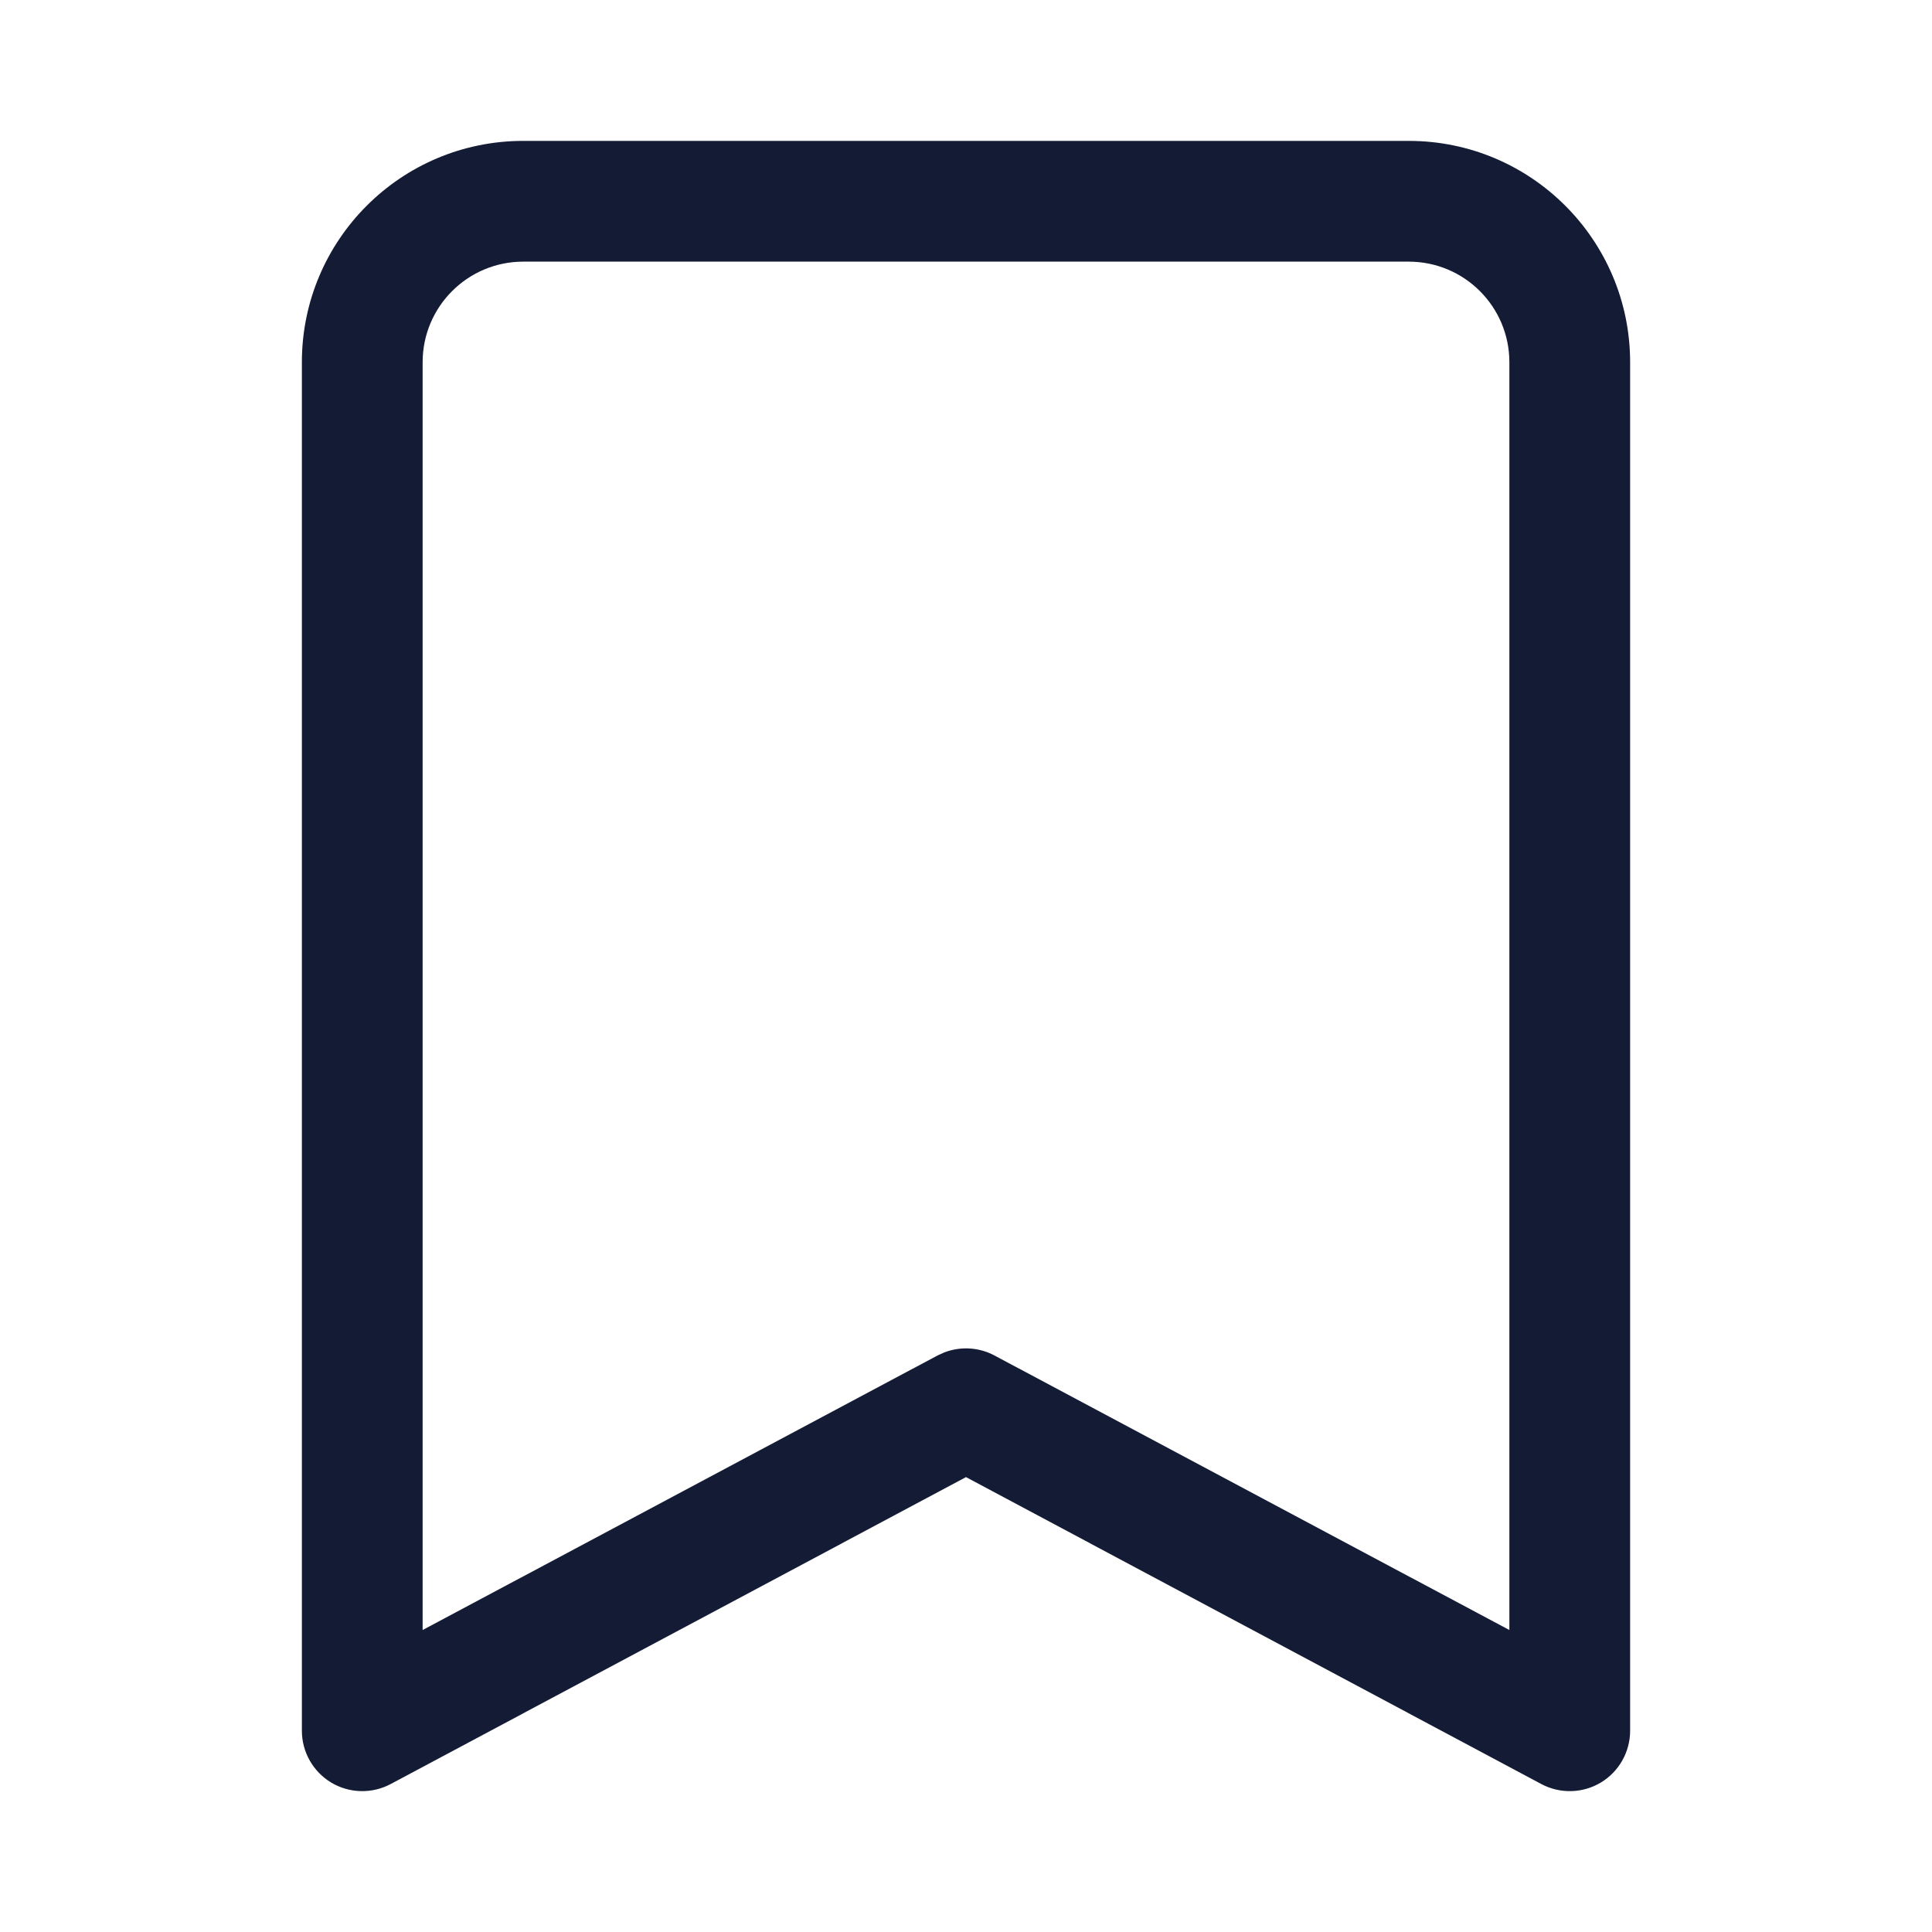
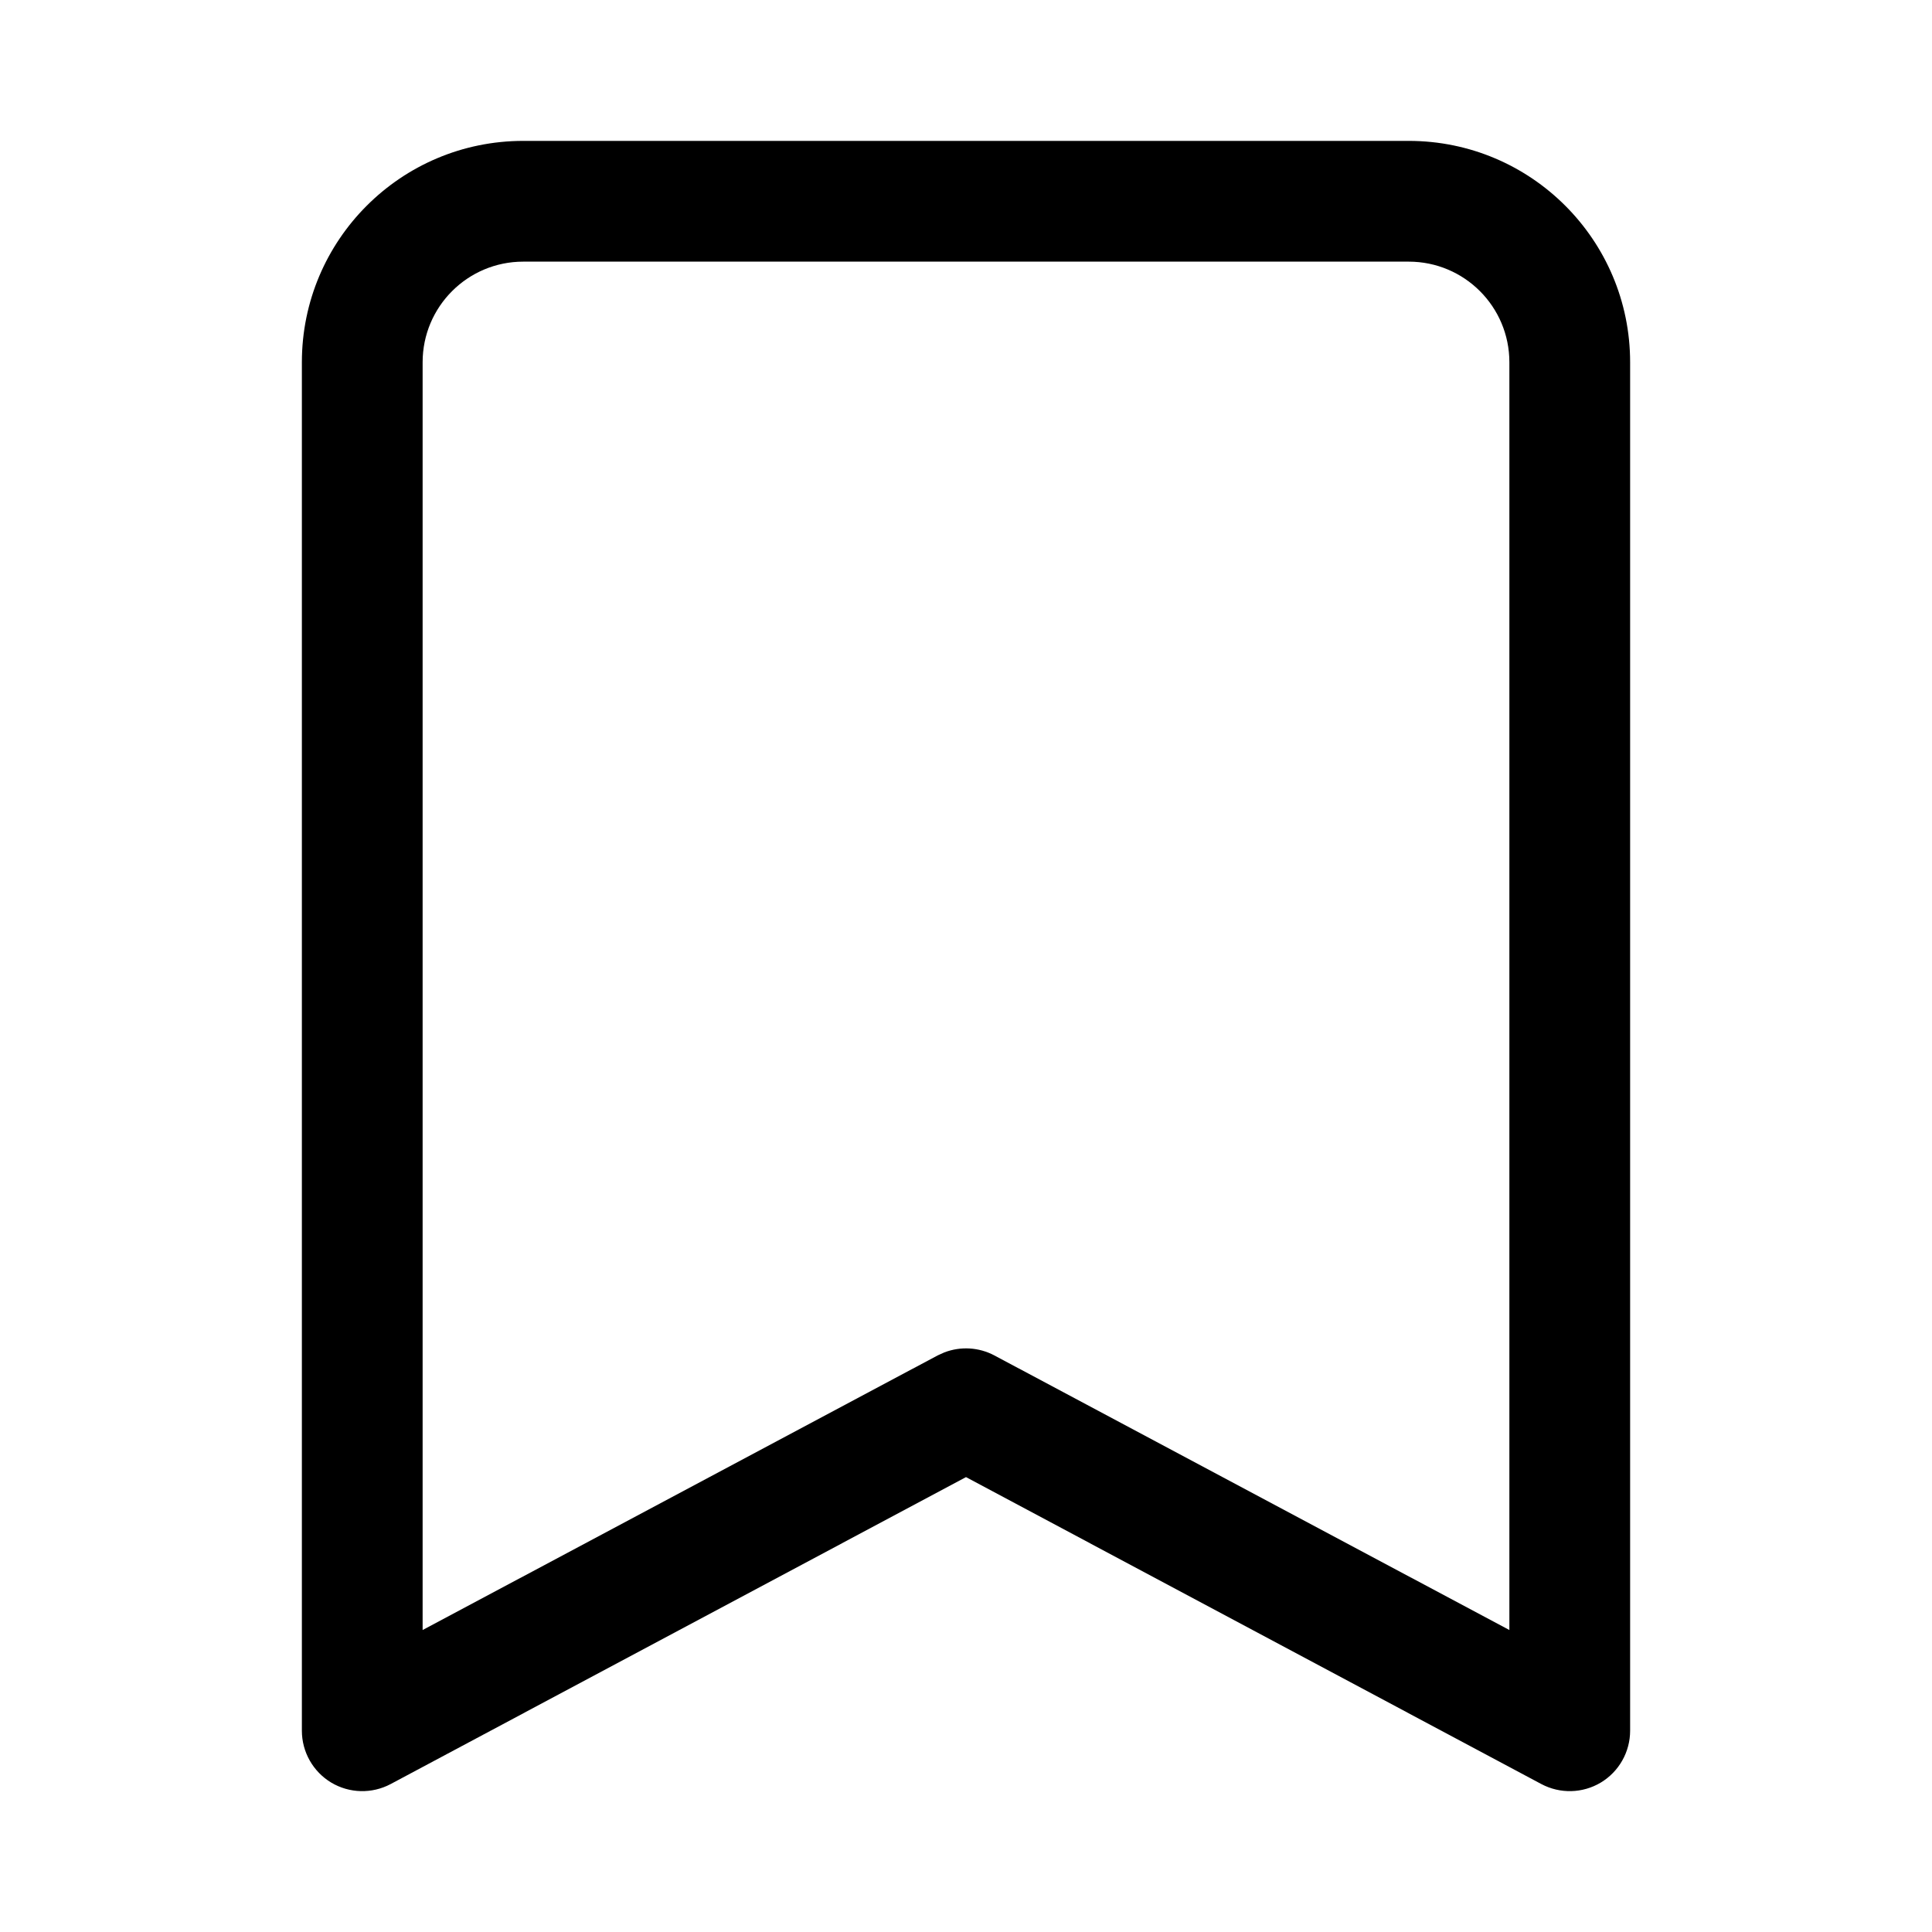
<svg xmlns="http://www.w3.org/2000/svg" width="40" height="40" viewBox="0 0 40 40" fill="none">
-   <path d="M31.25 7.5C31.25 6.349 30.317 5.417 29.167 5.417H10.833C9.683 5.417 8.75 6.349 8.75 7.5V33.748L19.412 28.063L19.552 28C19.888 27.871 20.266 27.892 20.588 28.063L31.25 33.748V7.5ZM33.75 35.833C33.75 36.272 33.519 36.68 33.143 36.906C32.767 37.131 32.3 37.143 31.912 36.937L20 30.582L8.088 36.937C7.7 37.143 7.233 37.131 6.857 36.906C6.481 36.68 6.25 36.272 6.25 35.833V7.5C6.25 4.969 8.302 2.917 10.833 2.917H29.167C31.698 2.917 33.75 4.969 33.75 7.5V35.833Z" fill="#141B34" />
+   <path d="M31.25 7.5C31.25 6.349 30.317 5.417 29.167 5.417H10.833C9.683 5.417 8.75 6.349 8.75 7.5V33.748L19.412 28.063L19.552 28C19.888 27.871 20.266 27.892 20.588 28.063L31.25 33.748V7.5ZM33.75 35.833C33.75 36.272 33.519 36.68 33.143 36.906C32.767 37.131 32.3 37.143 31.912 36.937L20 30.582L8.088 36.937C7.7 37.143 7.233 37.131 6.857 36.906C6.481 36.68 6.25 36.272 6.25 35.833V7.5C6.25 4.969 8.302 2.917 10.833 2.917H29.167C31.698 2.917 33.75 4.969 33.75 7.5V35.833Z" fill="#000000" />
</svg>
